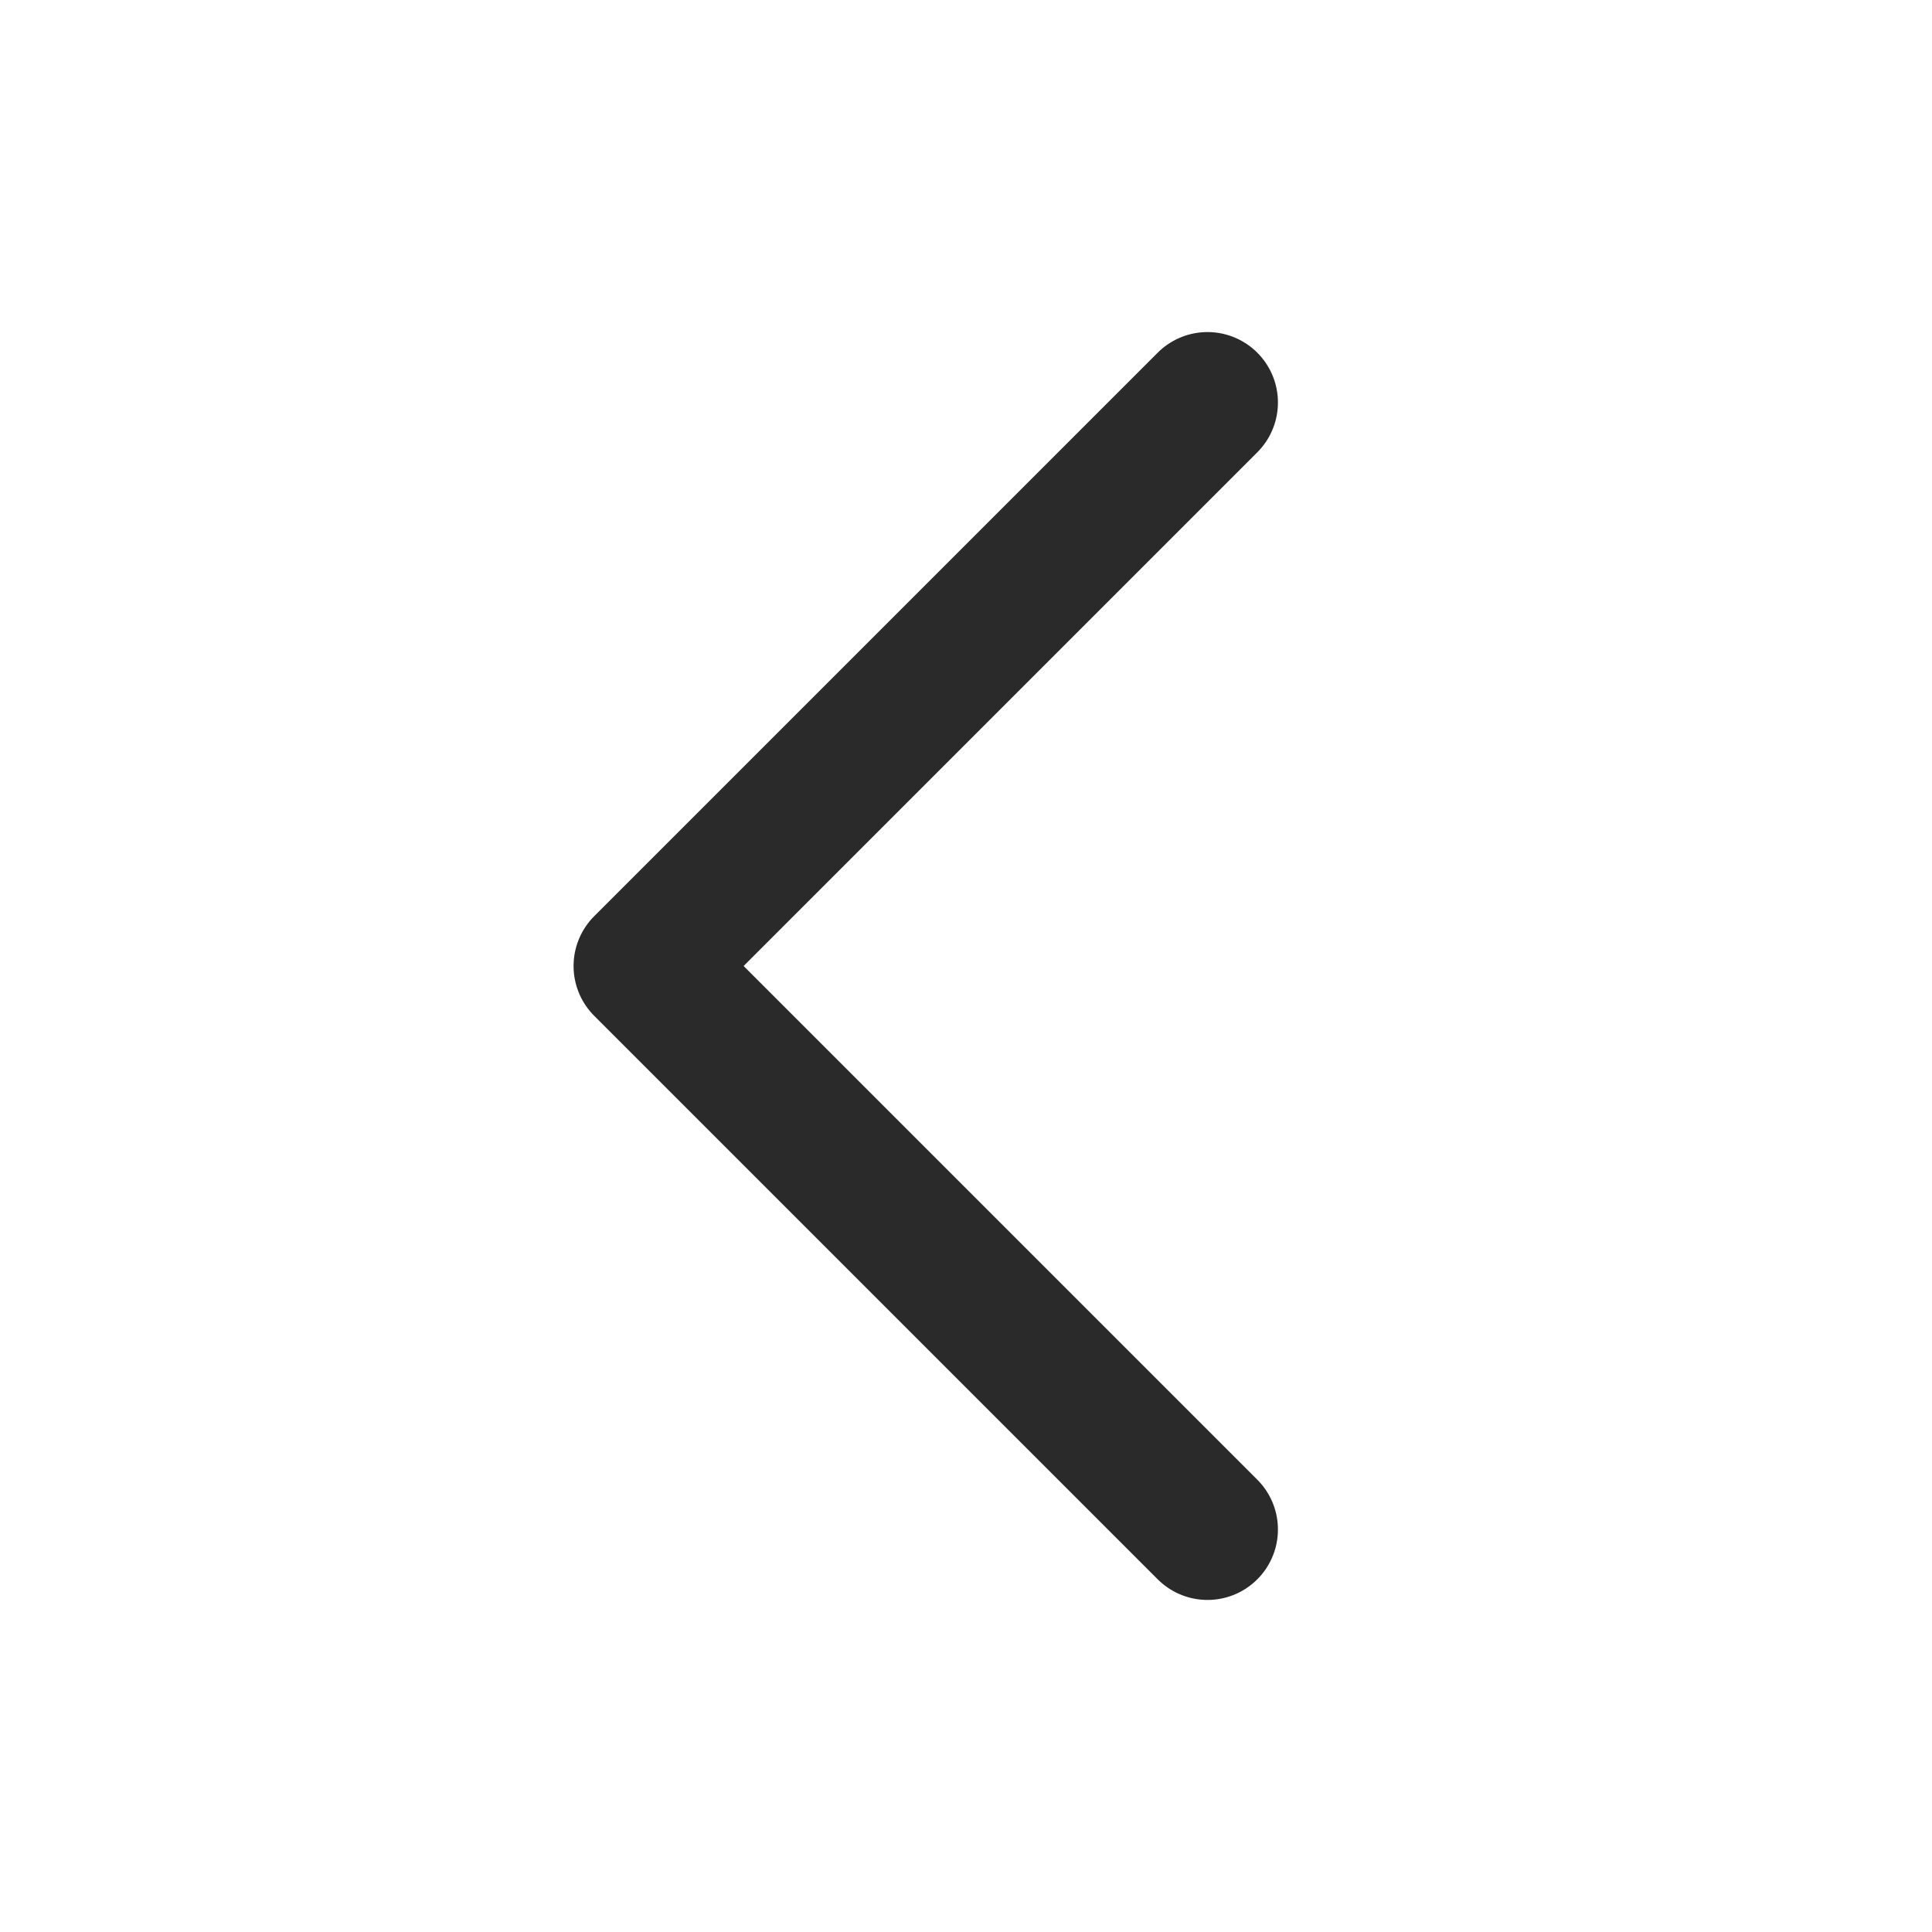
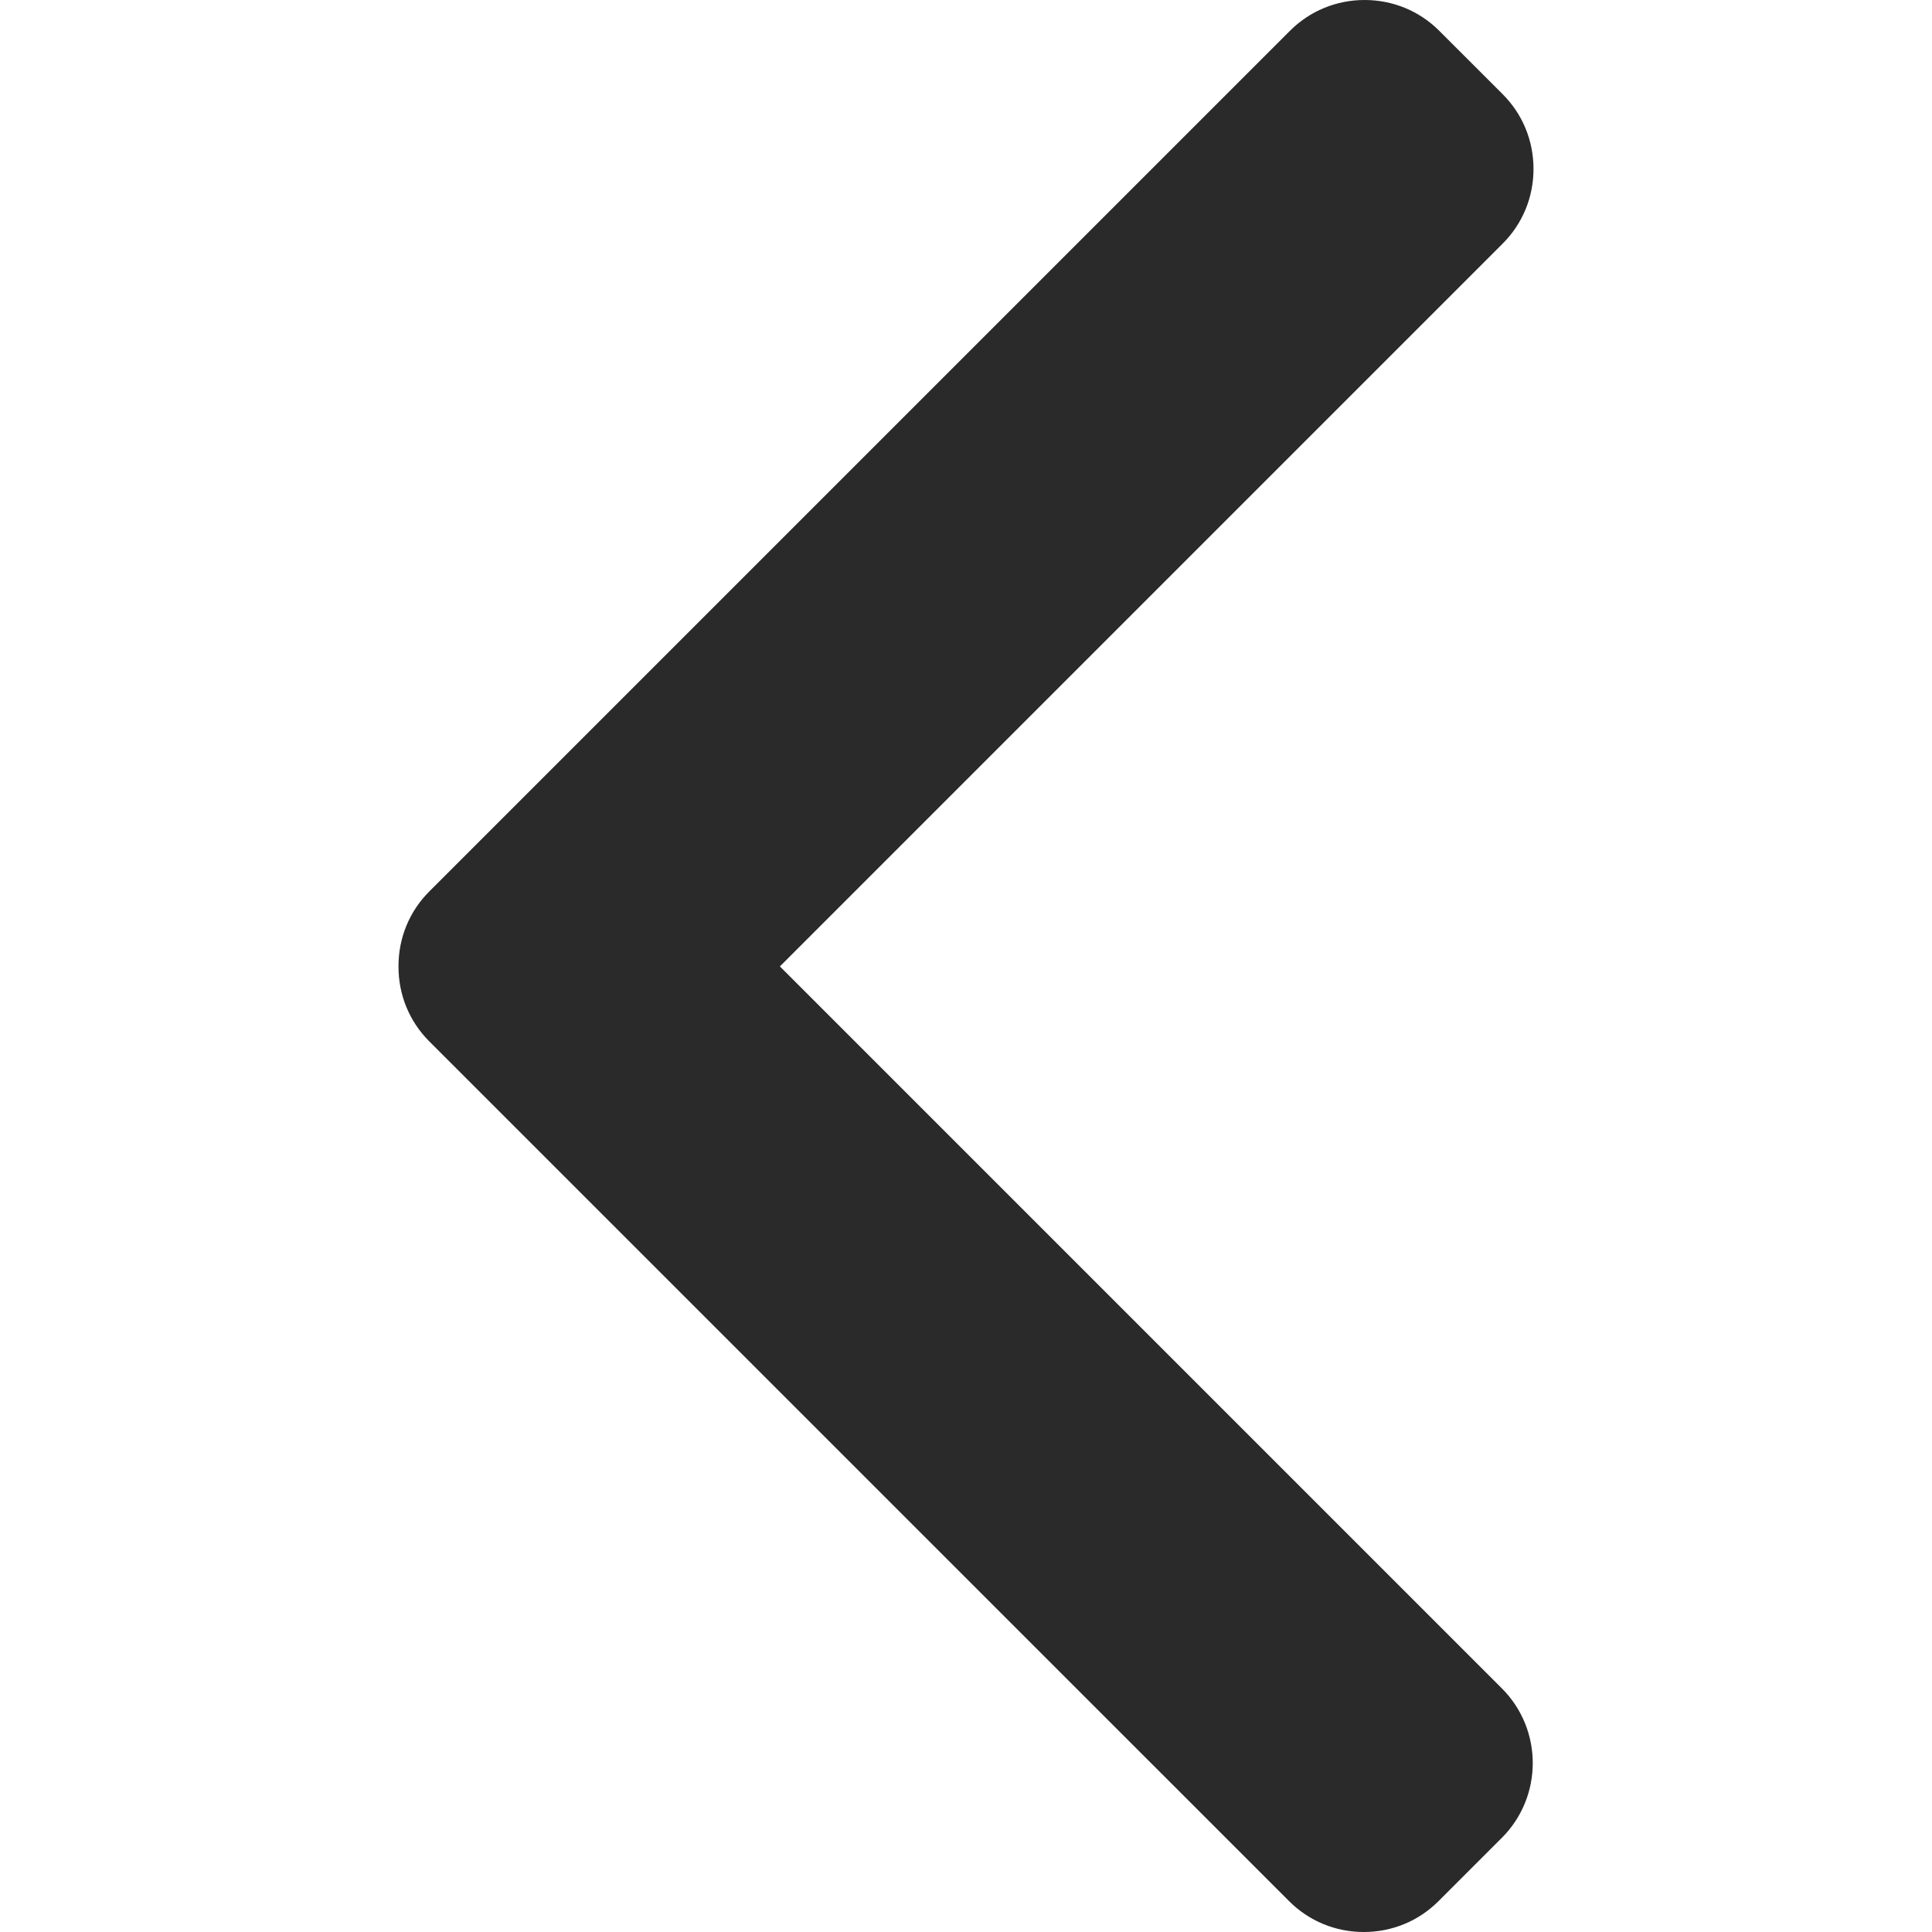
- <svg xmlns="http://www.w3.org/2000/svg" width="24" height="24" viewBox="0 0 24 24" fill="none" stroke-width="1.75" stroke-linecap="round" stroke-linejoin="round">
-   <path d="M15 5 L8 12 L15 19" stroke="#2A2A2A" />
+ <svg xmlns="http://www.w3.org/2000/svg" version="1.1" id="Layer_1" x="0px" y="0px" viewBox="0 0 492 492" style="enable-background:new 0 0 492 492;" xml:space="preserve" width="512px" height="512px">
+   <g>
+     <g>
+       <g>
+         <path d="M198.608,246.104L382.664,62.04c5.068-5.056,7.856-11.816,7.856-19.024c0-7.212-2.788-13.968-7.856-19.032l-16.128-16.12    C361.476,2.792,354.712,0,347.504,0s-13.964,2.792-19.028,7.864L109.328,227.008c-5.084,5.08-7.868,11.868-7.848,19.084    c-0.02,7.248,2.76,14.028,7.848,19.112l218.944,218.932c5.064,5.072,11.82,7.864,19.032,7.864c7.208,0,13.964-2.792,19.032-7.864    l16.124-16.12c10.492-10.492,10.492-27.572,0-38.06L198.608,246.104z" data-original="#000000" class="active-path" data-old_color="#000000" fill="#2A2A2A" />
+       </g>
+     </g>
+   </g>
</svg>
